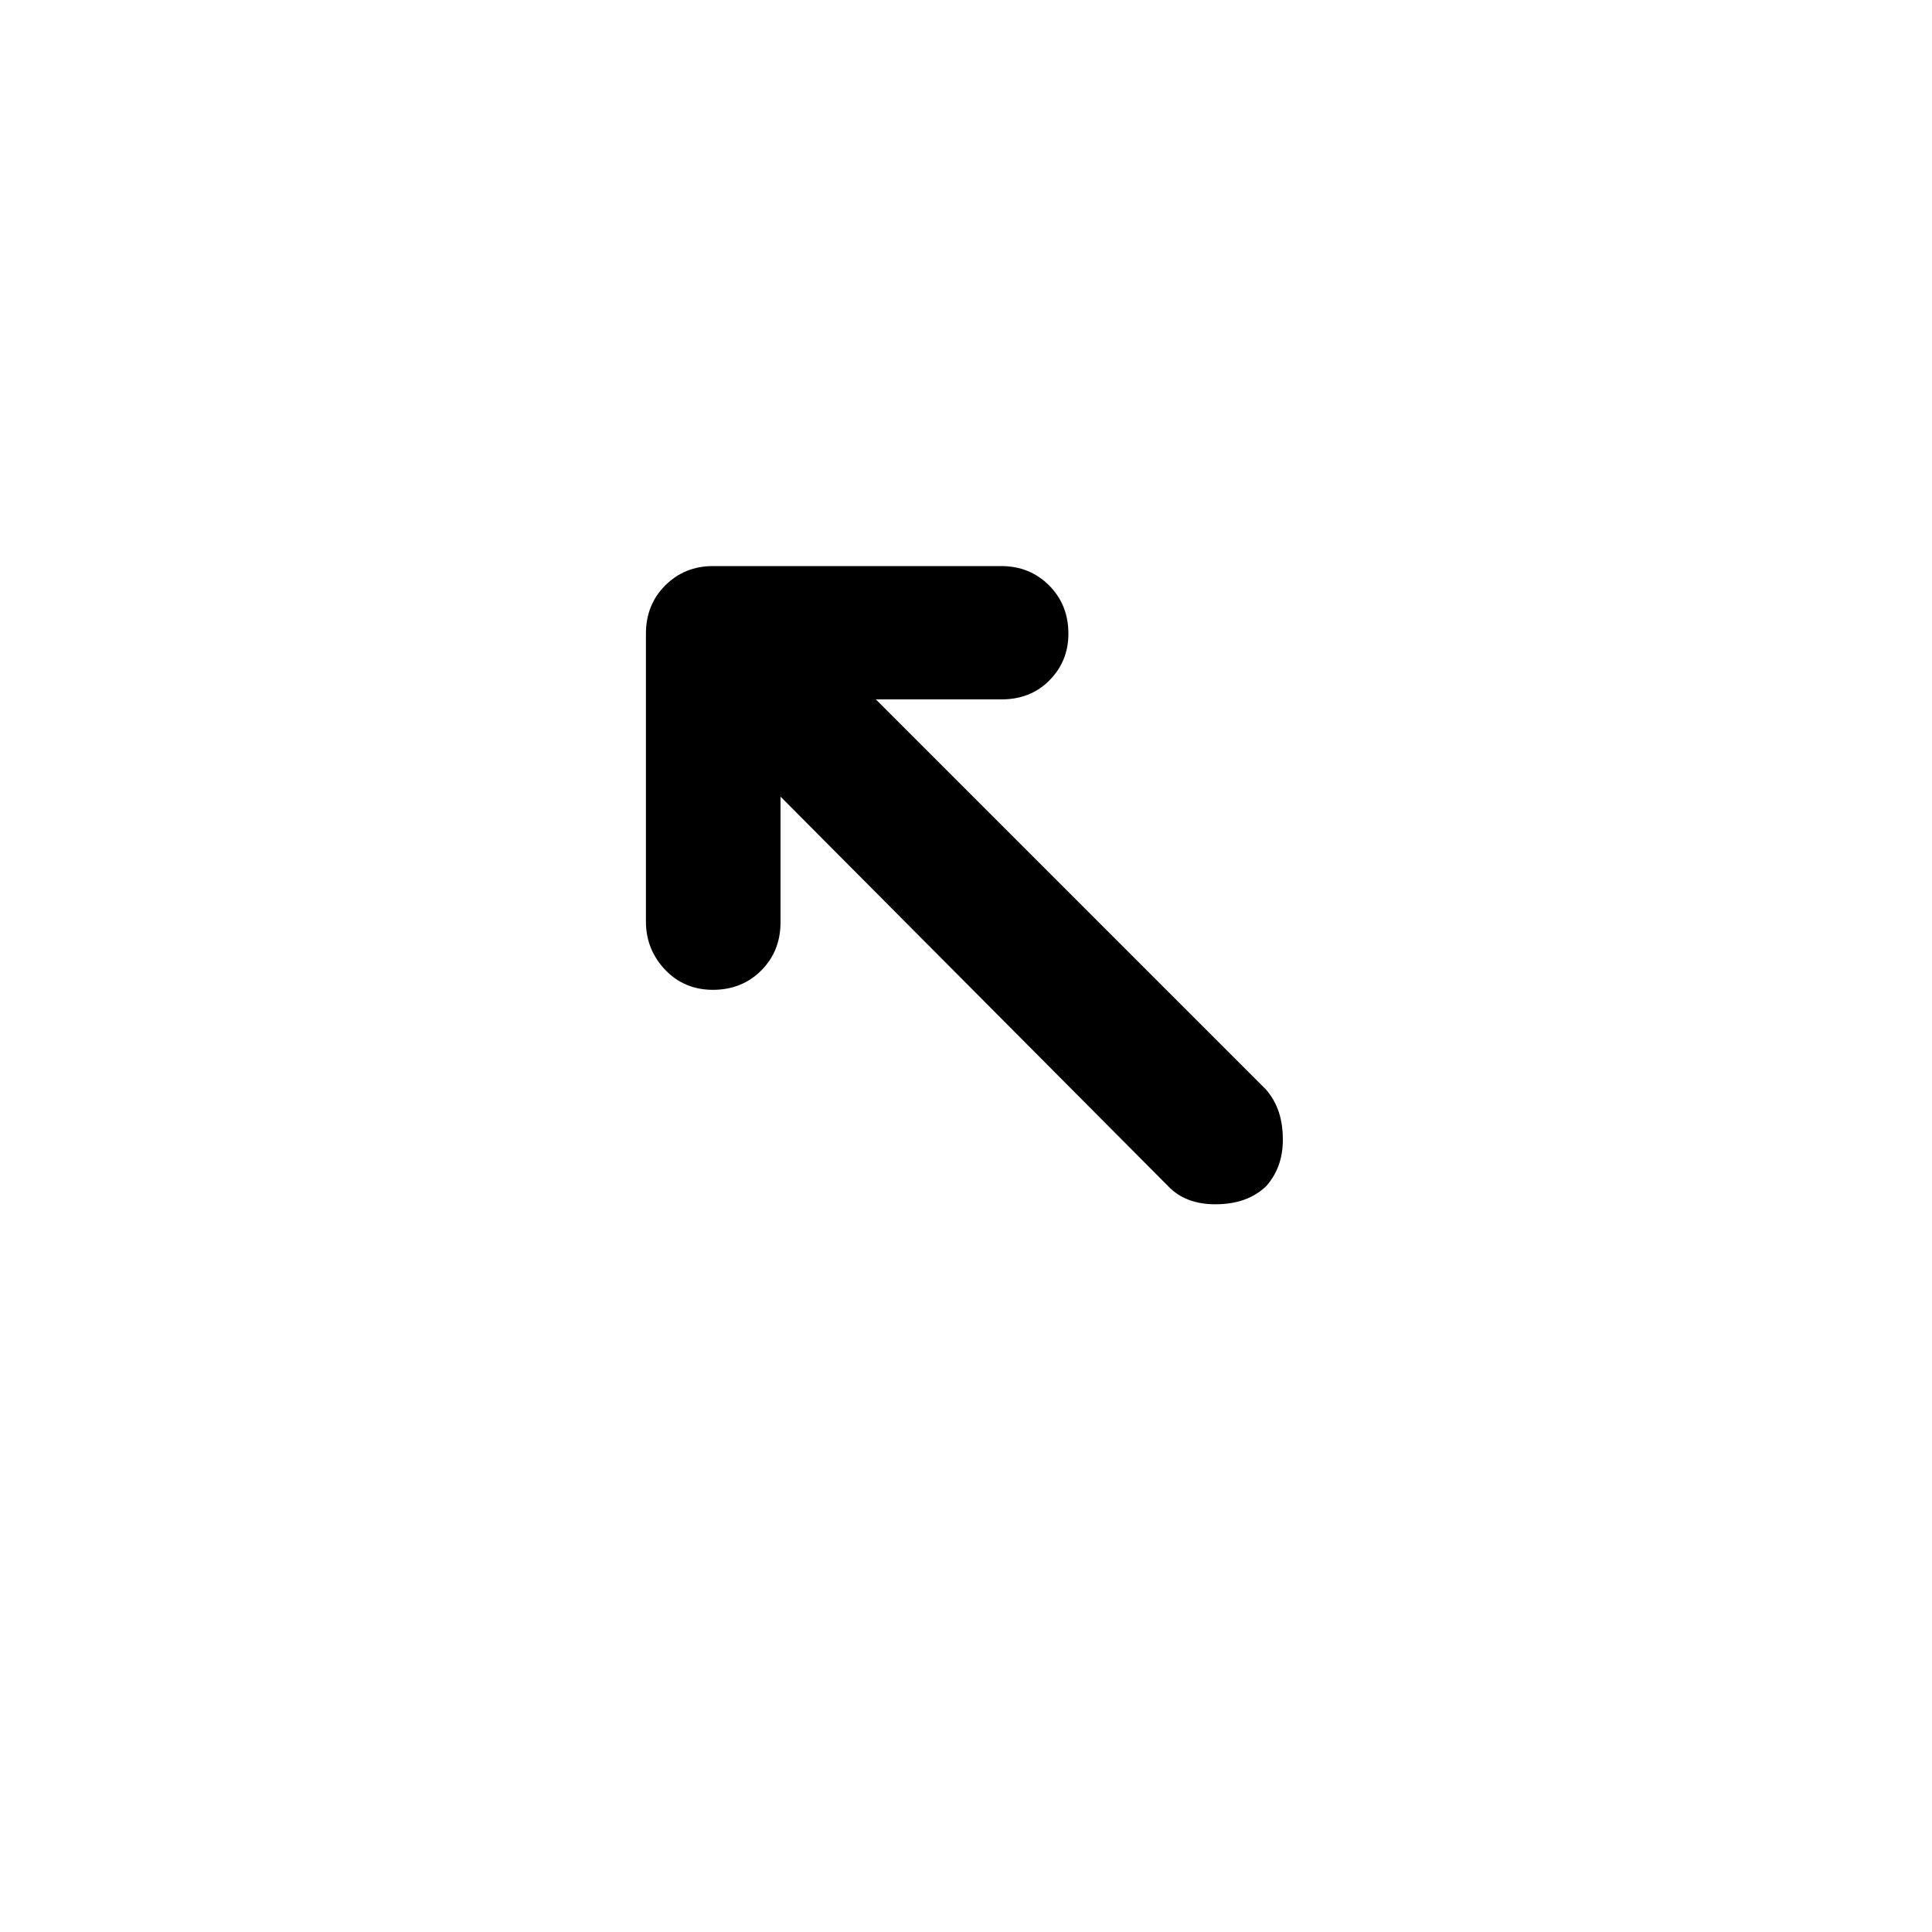
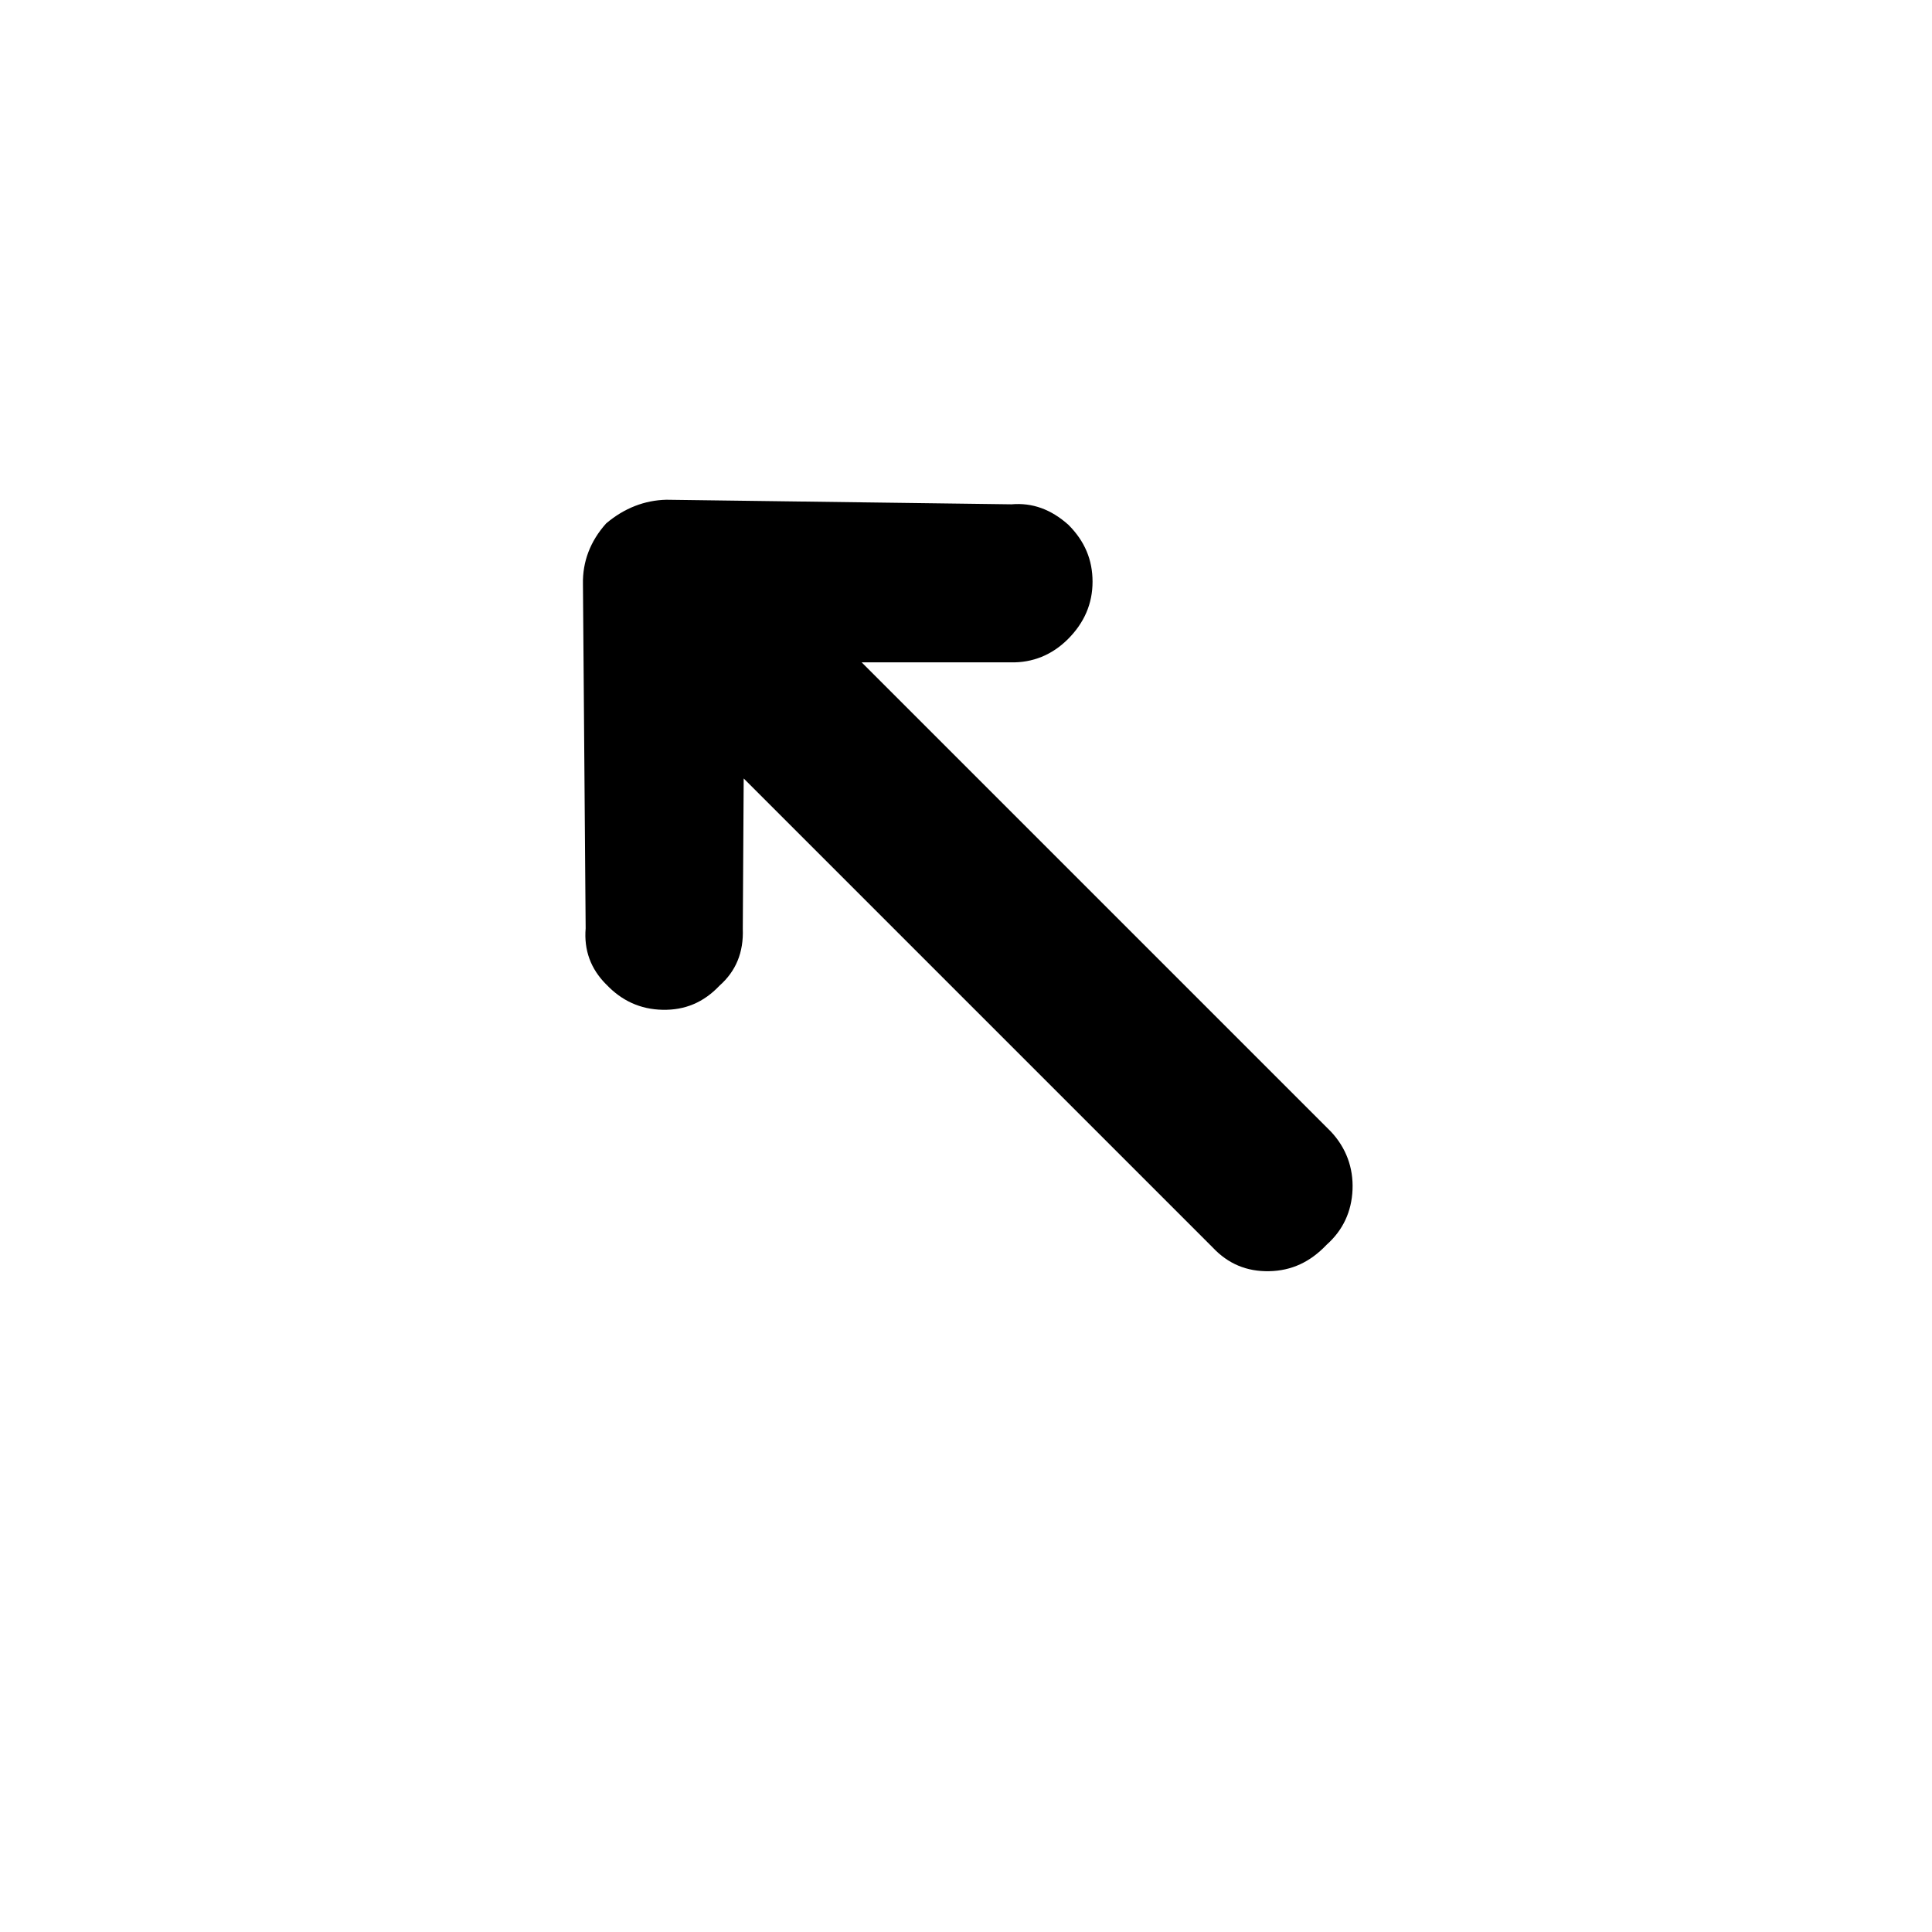
<svg xmlns="http://www.w3.org/2000/svg" version="1.1" id="Layer_1" x="0px" y="0px" viewBox="0 0 30 30" style="enable-background:new 0 0 30 30;" xml:space="preserve">
-   <path d="M10.03,14.31V9.84c0-0.3,0.1-0.55,0.3-0.75s0.45-0.3,0.74-0.3h4.48c0.29,0,0.54,0.1,0.74,0.3s0.3,0.45,0.3,0.75  c0,0.29-0.1,0.53-0.3,0.73s-0.45,0.29-0.74,0.29h-1.95l6.06,6.06c0.18,0.21,0.26,0.46,0.26,0.78c0,0.29-0.09,0.53-0.26,0.72  c-0.2,0.19-0.46,0.28-0.79,0.28c-0.3,0-0.55-0.09-0.73-0.28l-6.02-6.05v1.95c0,0.3-0.1,0.55-0.3,0.75c-0.2,0.2-0.45,0.3-0.75,0.3  c-0.29,0-0.54-0.1-0.74-0.31S10.03,14.6,10.03,14.31z" />
+   <defs id="defs1" />
+   <path d="m 9.412,15.284 c 0.24,0.255 0.53,0.389 0.877,0.396 0.346,0.007 0.636,-0.113 0.884,-0.375 0.255,-0.226 0.375,-0.516 0.361,-0.884 l 0.014,-2.333 7.283,7.283 c 0.24,0.255 0.53,0.375 0.877,0.368 0.346,-0.007 0.636,-0.141 0.891,-0.41 0.255,-0.226 0.389,-0.516 0.403,-0.856 0.014,-0.339 -0.099,-0.651 -0.339,-0.905 l -7.283,-7.283 h 2.319 c 0.332,0.007 0.636,-0.113 0.884,-0.361 0.255,-0.255 0.382,-0.552 0.382,-0.891 0,-0.339 -0.12,-0.629 -0.375,-0.884 -0.269,-0.24 -0.559,-0.346 -0.884,-0.318 l -5.36,-0.071 C 10.013,7.768 9.695,7.888 9.412,8.128 9.165,8.404 9.045,8.722 9.052,9.069 l 0.042,5.346 c -0.028,0.339 0.078,0.629 0.318,0.87 z" id="path1" />
</svg>
